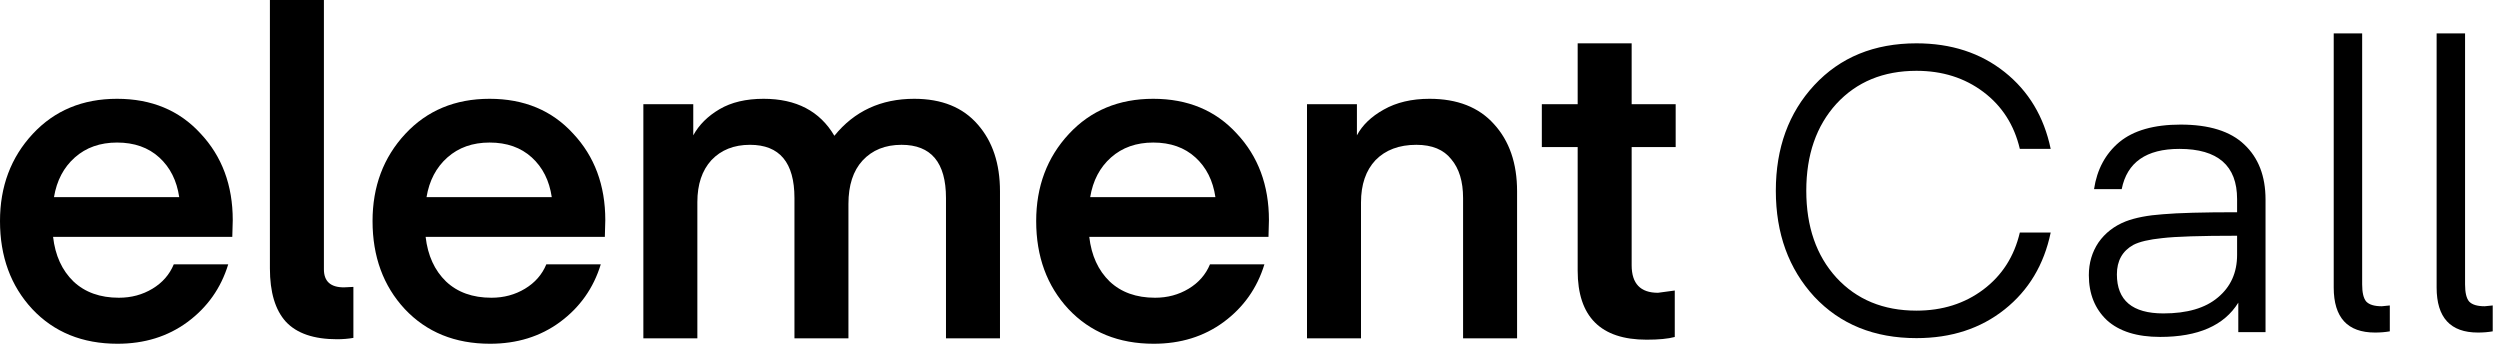
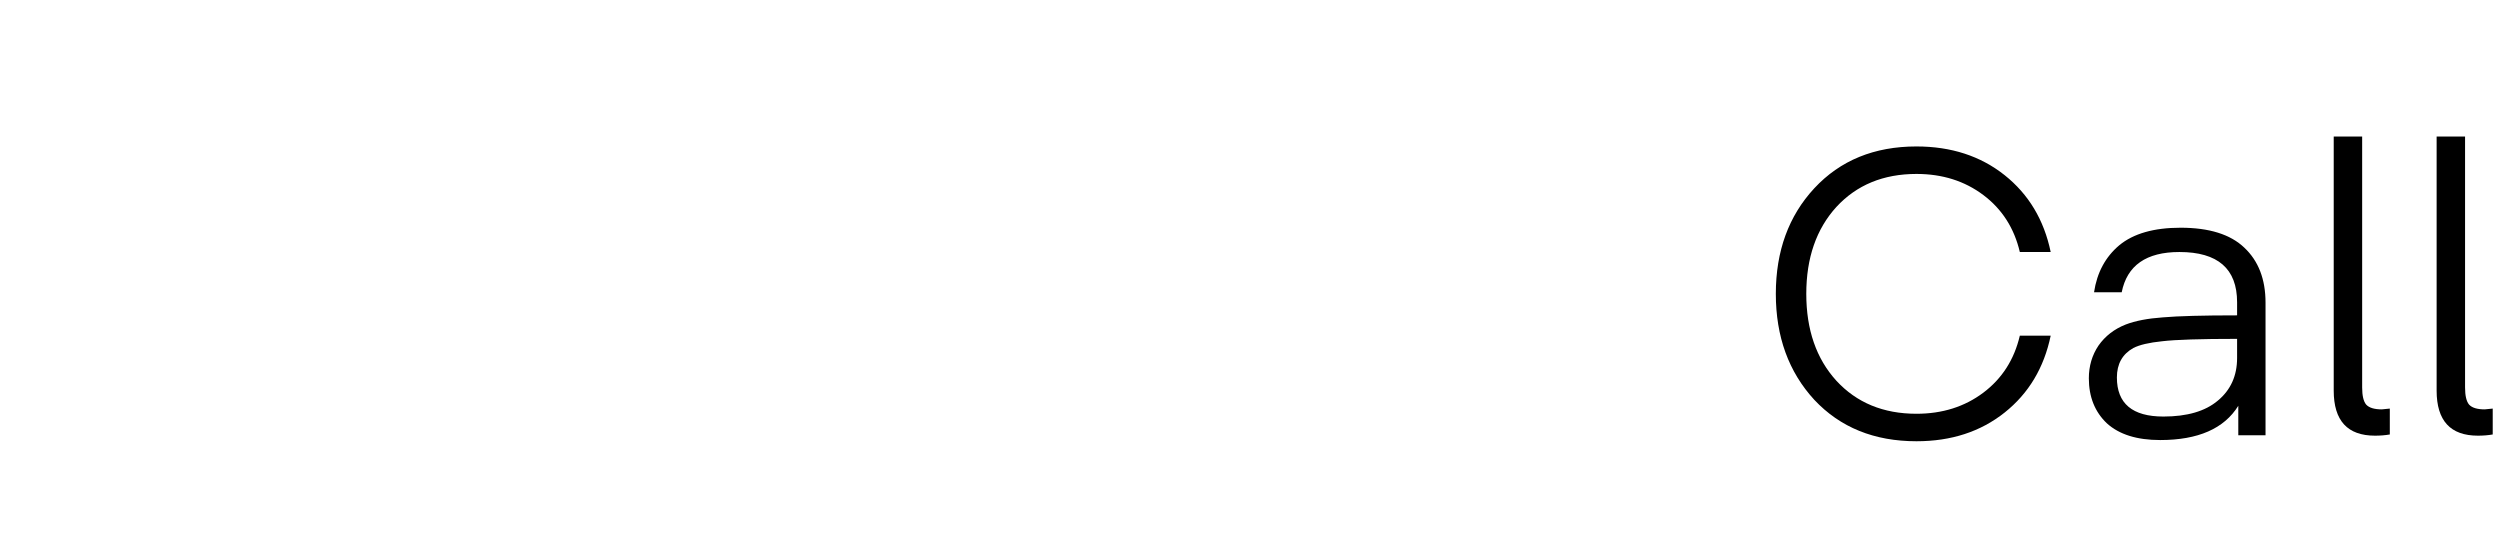
- <svg xmlns="http://www.w3.org/2000/svg" width="160" height="22" viewBox="0 0 160 22" fill="none">
+ <svg xmlns="http://www.w3.org/2000/svg" width="100" height="22" viewBox="0 0 160 22" fill="none">
  <g id="Logo Type">
    <g id="Vector">
-       <path d="M14.867 15.158H3.397C3.533 16.351 3.968 17.304 4.704 18.016C5.44 18.709 6.408 19.055 7.608 19.055C8.402 19.055 9.118 18.863 9.757 18.478C10.396 18.093 10.85 17.573 11.121 16.919H14.606C14.141 18.439 13.27 19.671 11.993 20.614C10.734 21.538 9.244 22 7.521 22C5.275 22 3.455 21.259 2.062 19.777C0.687 18.295 0 16.418 0 14.147C0 11.934 0.697 10.076 2.091 8.575C3.485 7.073 5.285 6.323 7.492 6.323C9.699 6.323 11.48 7.064 12.835 8.546C14.209 10.009 14.896 11.857 14.896 14.089L14.867 15.158ZM7.492 9.123C6.408 9.123 5.507 9.441 4.791 10.076C4.075 10.711 3.63 11.558 3.455 12.617H11.47C11.315 11.558 10.889 10.711 10.192 10.076C9.495 9.441 8.595 9.123 7.492 9.123Z" fill="currentColor" />
-       <path d="M17.274 17.178V0H20.73V17.236C20.73 18.006 21.156 18.391 22.007 18.391L22.617 18.362V21.625C22.288 21.682 21.94 21.711 21.572 21.711C20.081 21.711 18.988 21.336 18.291 20.585C17.613 19.835 17.274 18.699 17.274 17.178Z" fill="currentColor" />
-       <path d="M38.71 15.158H27.24C27.376 16.351 27.811 17.304 28.547 18.016C29.282 18.709 30.25 19.055 31.451 19.055C32.244 19.055 32.961 18.863 33.599 18.478C34.238 18.093 34.693 17.573 34.964 16.919H38.449C37.984 18.439 37.113 19.671 35.835 20.614C34.577 21.538 33.086 22 31.363 22C29.118 22 27.298 21.259 25.904 19.777C24.53 18.295 23.843 16.418 23.843 14.147C23.843 11.934 24.54 10.076 25.933 8.575C27.327 7.073 29.128 6.323 31.334 6.323C33.541 6.323 35.322 7.064 36.677 8.546C38.052 10.009 38.739 11.857 38.739 14.089L38.71 15.158ZM31.334 9.123C30.25 9.123 29.35 9.441 28.634 10.076C27.918 10.711 27.472 11.558 27.298 12.617H35.313C35.158 11.558 34.732 10.711 34.035 10.076C33.338 9.441 32.438 9.123 31.334 9.123Z" fill="currentColor" />
-       <path d="M54.3 13.05V21.654H50.845V12.675C50.845 10.403 49.896 9.268 47.999 9.268C46.973 9.268 46.15 9.595 45.531 10.249C44.931 10.904 44.631 11.799 44.631 12.934V21.654H41.175V6.669H44.369V8.661C44.737 7.988 45.298 7.43 46.053 6.987C46.808 6.544 47.747 6.323 48.87 6.323C50.961 6.323 52.471 7.112 53.4 8.69C54.678 7.112 56.381 6.323 58.511 6.323C60.272 6.323 61.627 6.871 62.576 7.968C63.524 9.046 63.999 10.471 63.999 12.242V21.654H60.543V12.675C60.543 10.403 59.595 9.268 57.697 9.268C56.652 9.268 55.82 9.605 55.2 10.278C54.6 10.933 54.3 11.857 54.3 13.05Z" fill="currentColor" />
-       <path d="M81.183 15.158H69.713C69.849 16.351 70.285 17.304 71.02 18.016C71.756 18.709 72.724 19.055 73.924 19.055C74.718 19.055 75.434 18.863 76.073 18.478C76.712 18.093 77.166 17.573 77.438 16.919H80.922C80.457 18.439 79.586 19.671 78.309 20.614C77.05 21.538 75.56 22 73.837 22C71.591 22 69.772 21.259 68.378 19.777C67.003 18.295 66.316 16.418 66.316 14.147C66.316 11.934 67.013 10.076 68.407 8.575C69.801 7.073 71.601 6.323 73.808 6.323C76.015 6.323 77.796 7.064 79.151 8.546C80.525 10.009 81.212 11.857 81.212 14.089L81.183 15.158ZM73.808 9.123C72.724 9.123 71.824 9.441 71.107 10.076C70.391 10.711 69.946 11.558 69.772 12.617H77.786C77.631 11.558 77.205 10.711 76.508 10.076C75.811 9.441 74.911 9.123 73.808 9.123Z" fill="currentColor" />
-       <path d="M86.843 6.669V8.661C87.191 8.007 87.762 7.458 88.556 7.016C89.369 6.554 90.347 6.323 91.489 6.323C93.27 6.323 94.644 6.862 95.612 7.94C96.599 9.018 97.093 10.451 97.093 12.242V21.654H93.637V12.675C93.637 11.616 93.386 10.788 92.882 10.192C92.398 9.576 91.653 9.268 90.647 9.268C89.543 9.268 88.672 9.595 88.033 10.249C87.414 10.904 87.104 11.808 87.104 12.963V21.654H83.648V6.669H86.843Z" fill="currentColor" />
-       <path d="M107.185 18.593V21.567C106.759 21.682 106.159 21.74 105.384 21.74C102.442 21.74 100.971 20.268 100.971 17.323V9.412H98.677V6.669H100.971V2.772H104.426V6.669H107.243V9.412H104.426V16.976C104.426 18.151 104.987 18.738 106.11 18.738L107.185 18.593Z" fill="currentColor" />
      <path d="M116.115 18.988C114.474 17.203 113.653 14.943 113.653 12.206C113.653 9.47 114.474 7.218 116.115 5.45C117.773 3.665 119.953 2.773 122.654 2.773C124.876 2.773 126.756 3.385 128.295 4.609C129.833 5.833 130.816 7.473 131.244 9.529H129.269C128.91 8 128.132 6.784 126.936 5.884C125.739 4.983 124.312 4.532 122.654 4.532C120.534 4.532 118.824 5.238 117.525 6.648C116.243 8.059 115.602 9.912 115.602 12.206C115.602 14.501 116.243 16.354 117.525 17.764C118.824 19.175 120.534 19.881 122.654 19.881C124.312 19.881 125.739 19.43 126.936 18.529C128.132 17.628 128.91 16.413 129.269 14.883H131.244C130.816 16.94 129.833 18.58 128.295 19.804C126.756 21.028 124.876 21.64 122.654 21.64C119.953 21.64 117.773 20.756 116.115 18.988Z" fill="currentColor" />
      <path d="M143.174 15.087C140.832 15.087 139.233 15.138 138.379 15.24C137.541 15.325 136.926 15.47 136.532 15.674C135.831 16.065 135.481 16.694 135.481 17.56C135.481 19.226 136.473 20.059 138.456 20.059C139.977 20.059 141.139 19.719 141.943 19.039C142.763 18.359 143.174 17.45 143.174 16.311V15.087ZM138.25 21.563C136.763 21.563 135.626 21.206 134.84 20.492C134.071 19.762 133.686 18.801 133.686 17.611C133.686 16.829 133.891 16.133 134.301 15.521C134.729 14.909 135.31 14.459 136.045 14.169C136.661 13.932 137.455 13.779 138.43 13.711C139.404 13.626 140.986 13.583 143.174 13.583V12.742C143.174 10.6 141.943 9.529 139.481 9.529C137.361 9.529 136.131 10.388 135.789 12.104H134.019C134.207 10.847 134.746 9.844 135.635 9.096C136.541 8.348 137.849 7.974 139.558 7.974C141.387 7.974 142.746 8.399 143.635 9.249C144.541 10.099 144.994 11.272 144.994 12.767V21.257H143.251V19.371C142.345 20.832 140.678 21.563 138.25 21.563Z" fill="currentColor" />
      <path d="M149.358 18.402V2.136H151.178V18.198C151.178 18.725 151.264 19.09 151.435 19.294C151.623 19.498 151.956 19.6 152.435 19.6L152.948 19.549V21.206C152.657 21.257 152.341 21.283 151.999 21.283C150.238 21.283 149.358 20.322 149.358 18.402Z" fill="currentColor" />
      <path d="M155.944 18.402V2.136H157.764V18.198C157.764 18.725 157.85 19.09 158.021 19.294C158.209 19.498 158.542 19.6 159.021 19.6L159.534 19.549V21.206C159.243 21.257 158.927 21.283 158.585 21.283C156.824 21.283 155.944 20.322 155.944 18.402Z" fill="currentColor" />
    </g>
  </g>
</svg>
